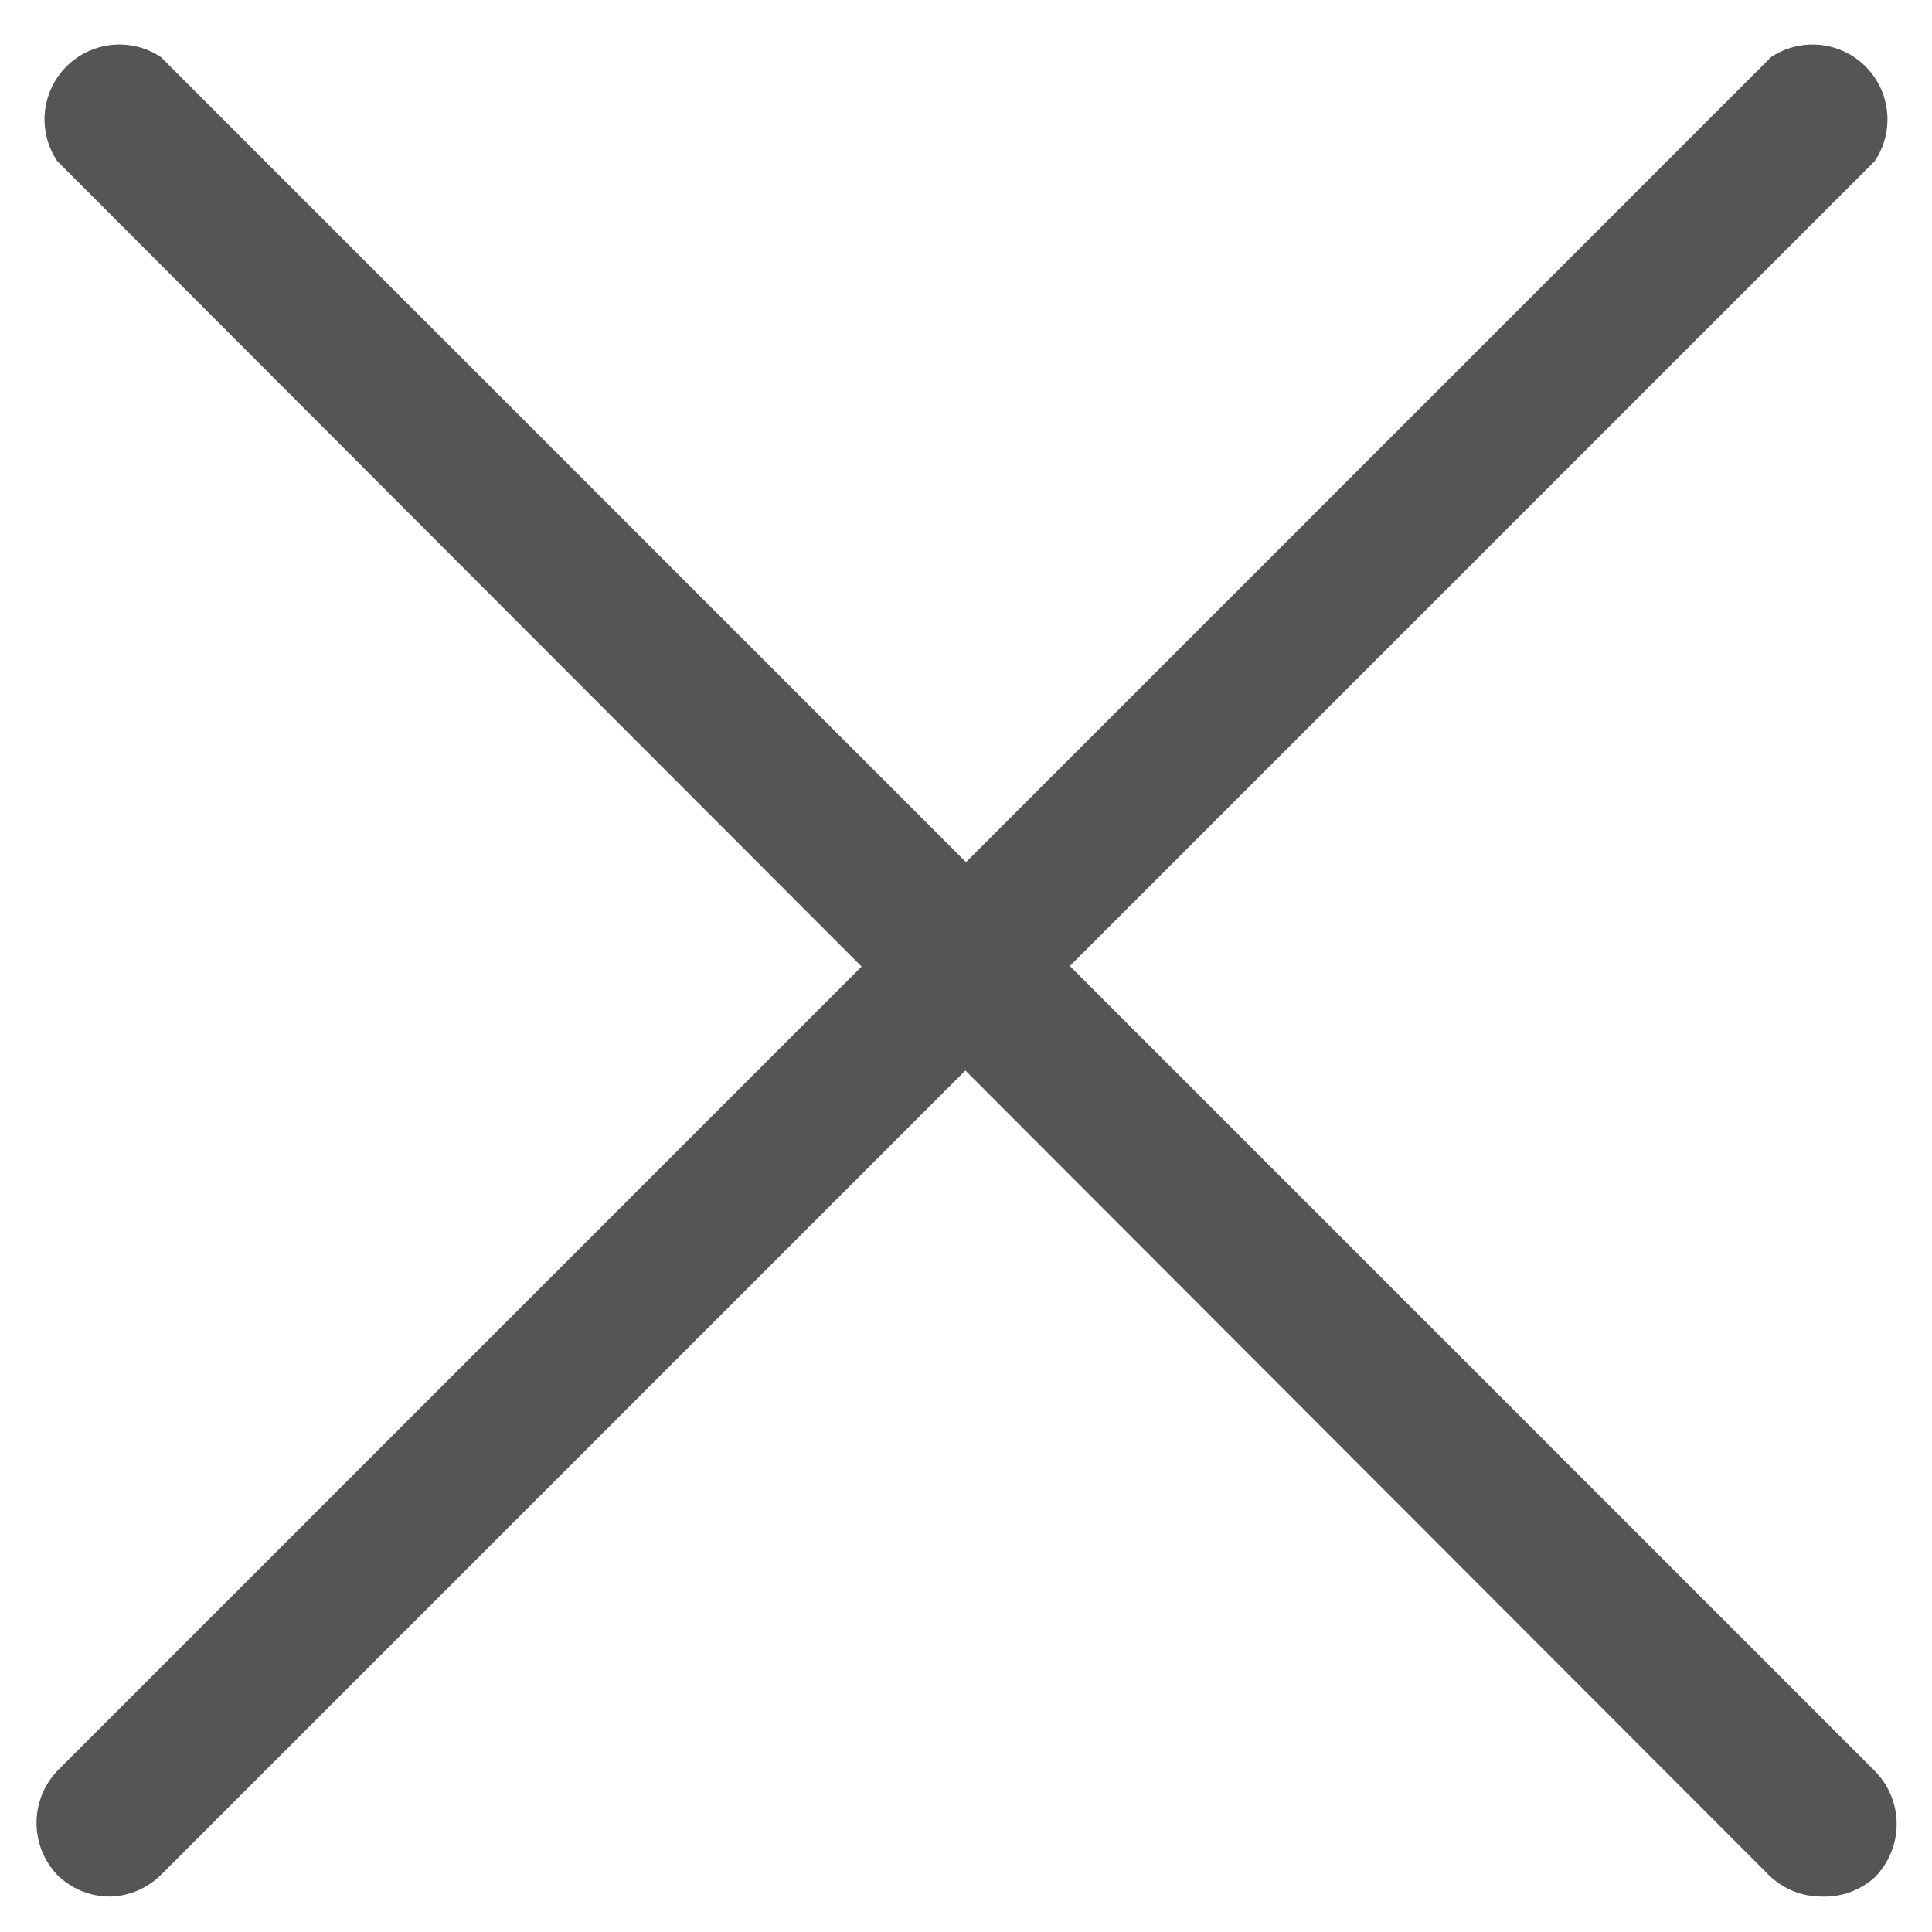
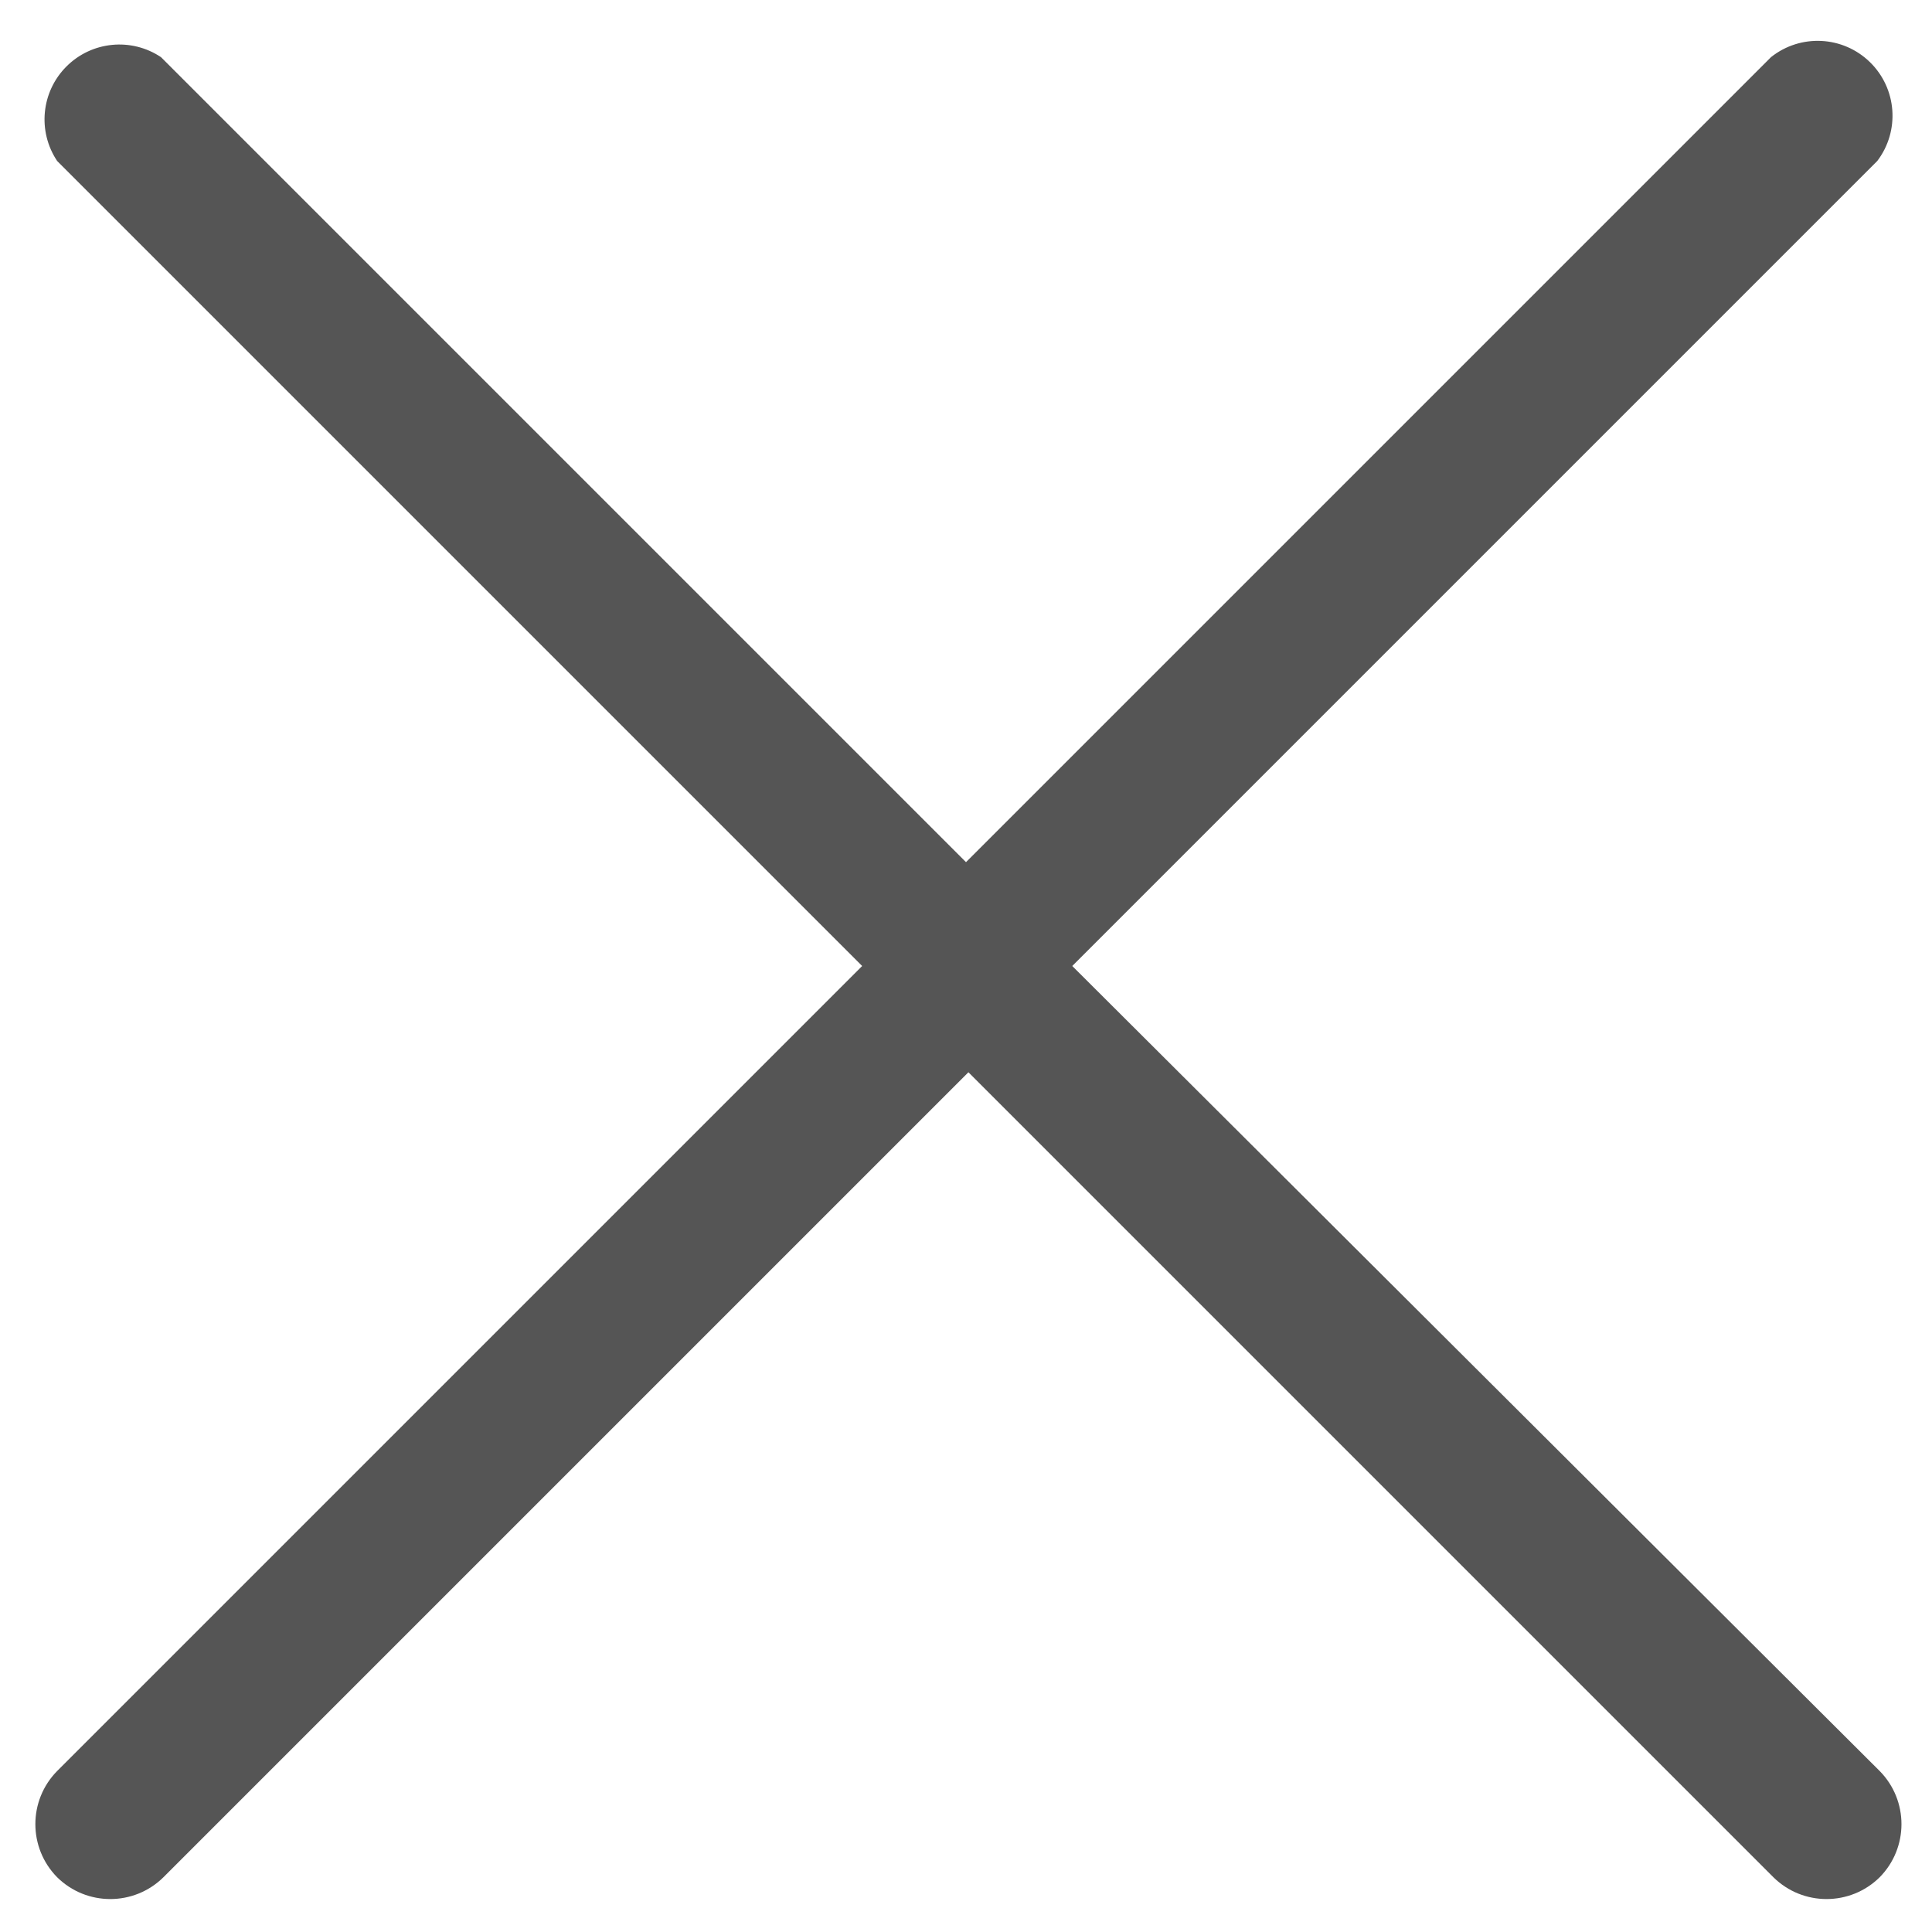
<svg xmlns="http://www.w3.org/2000/svg" id="LOGO" viewBox="0 0 24 24">
-   <path d="M1.37,23.56a.93.93,0,0,1-.66-.27A.94.94,0,0,1,.71,22L22,.71A.93.93,0,0,1,23.29,2L2,23.29A.93.93,0,0,1,1.37,23.56Z" fill="#555" />
-   <path d="M22.63,23.56a.93.93,0,0,1-.66-.27L.71,2A.93.93,0,0,1,2,.71L23.29,22a.94.94,0,0,1,0,1.32A.93.93,0,0,1,22.63,23.56Z" fill="#555" />
+   <path d="M13.32,12l10-10A.93.93,0,0,0,22,.71l-10,10L2,.71A.93.93,0,0,0,.71,2l10,10L.71,22a.94.94,0,0,0,0,1.32.94.94,0,0,0,1.32,0l10-10,10,10a.94.94,0,0,0,1.32,0,.94.94,0,0,0,0-1.32Z" fill="#555" />
</svg>
